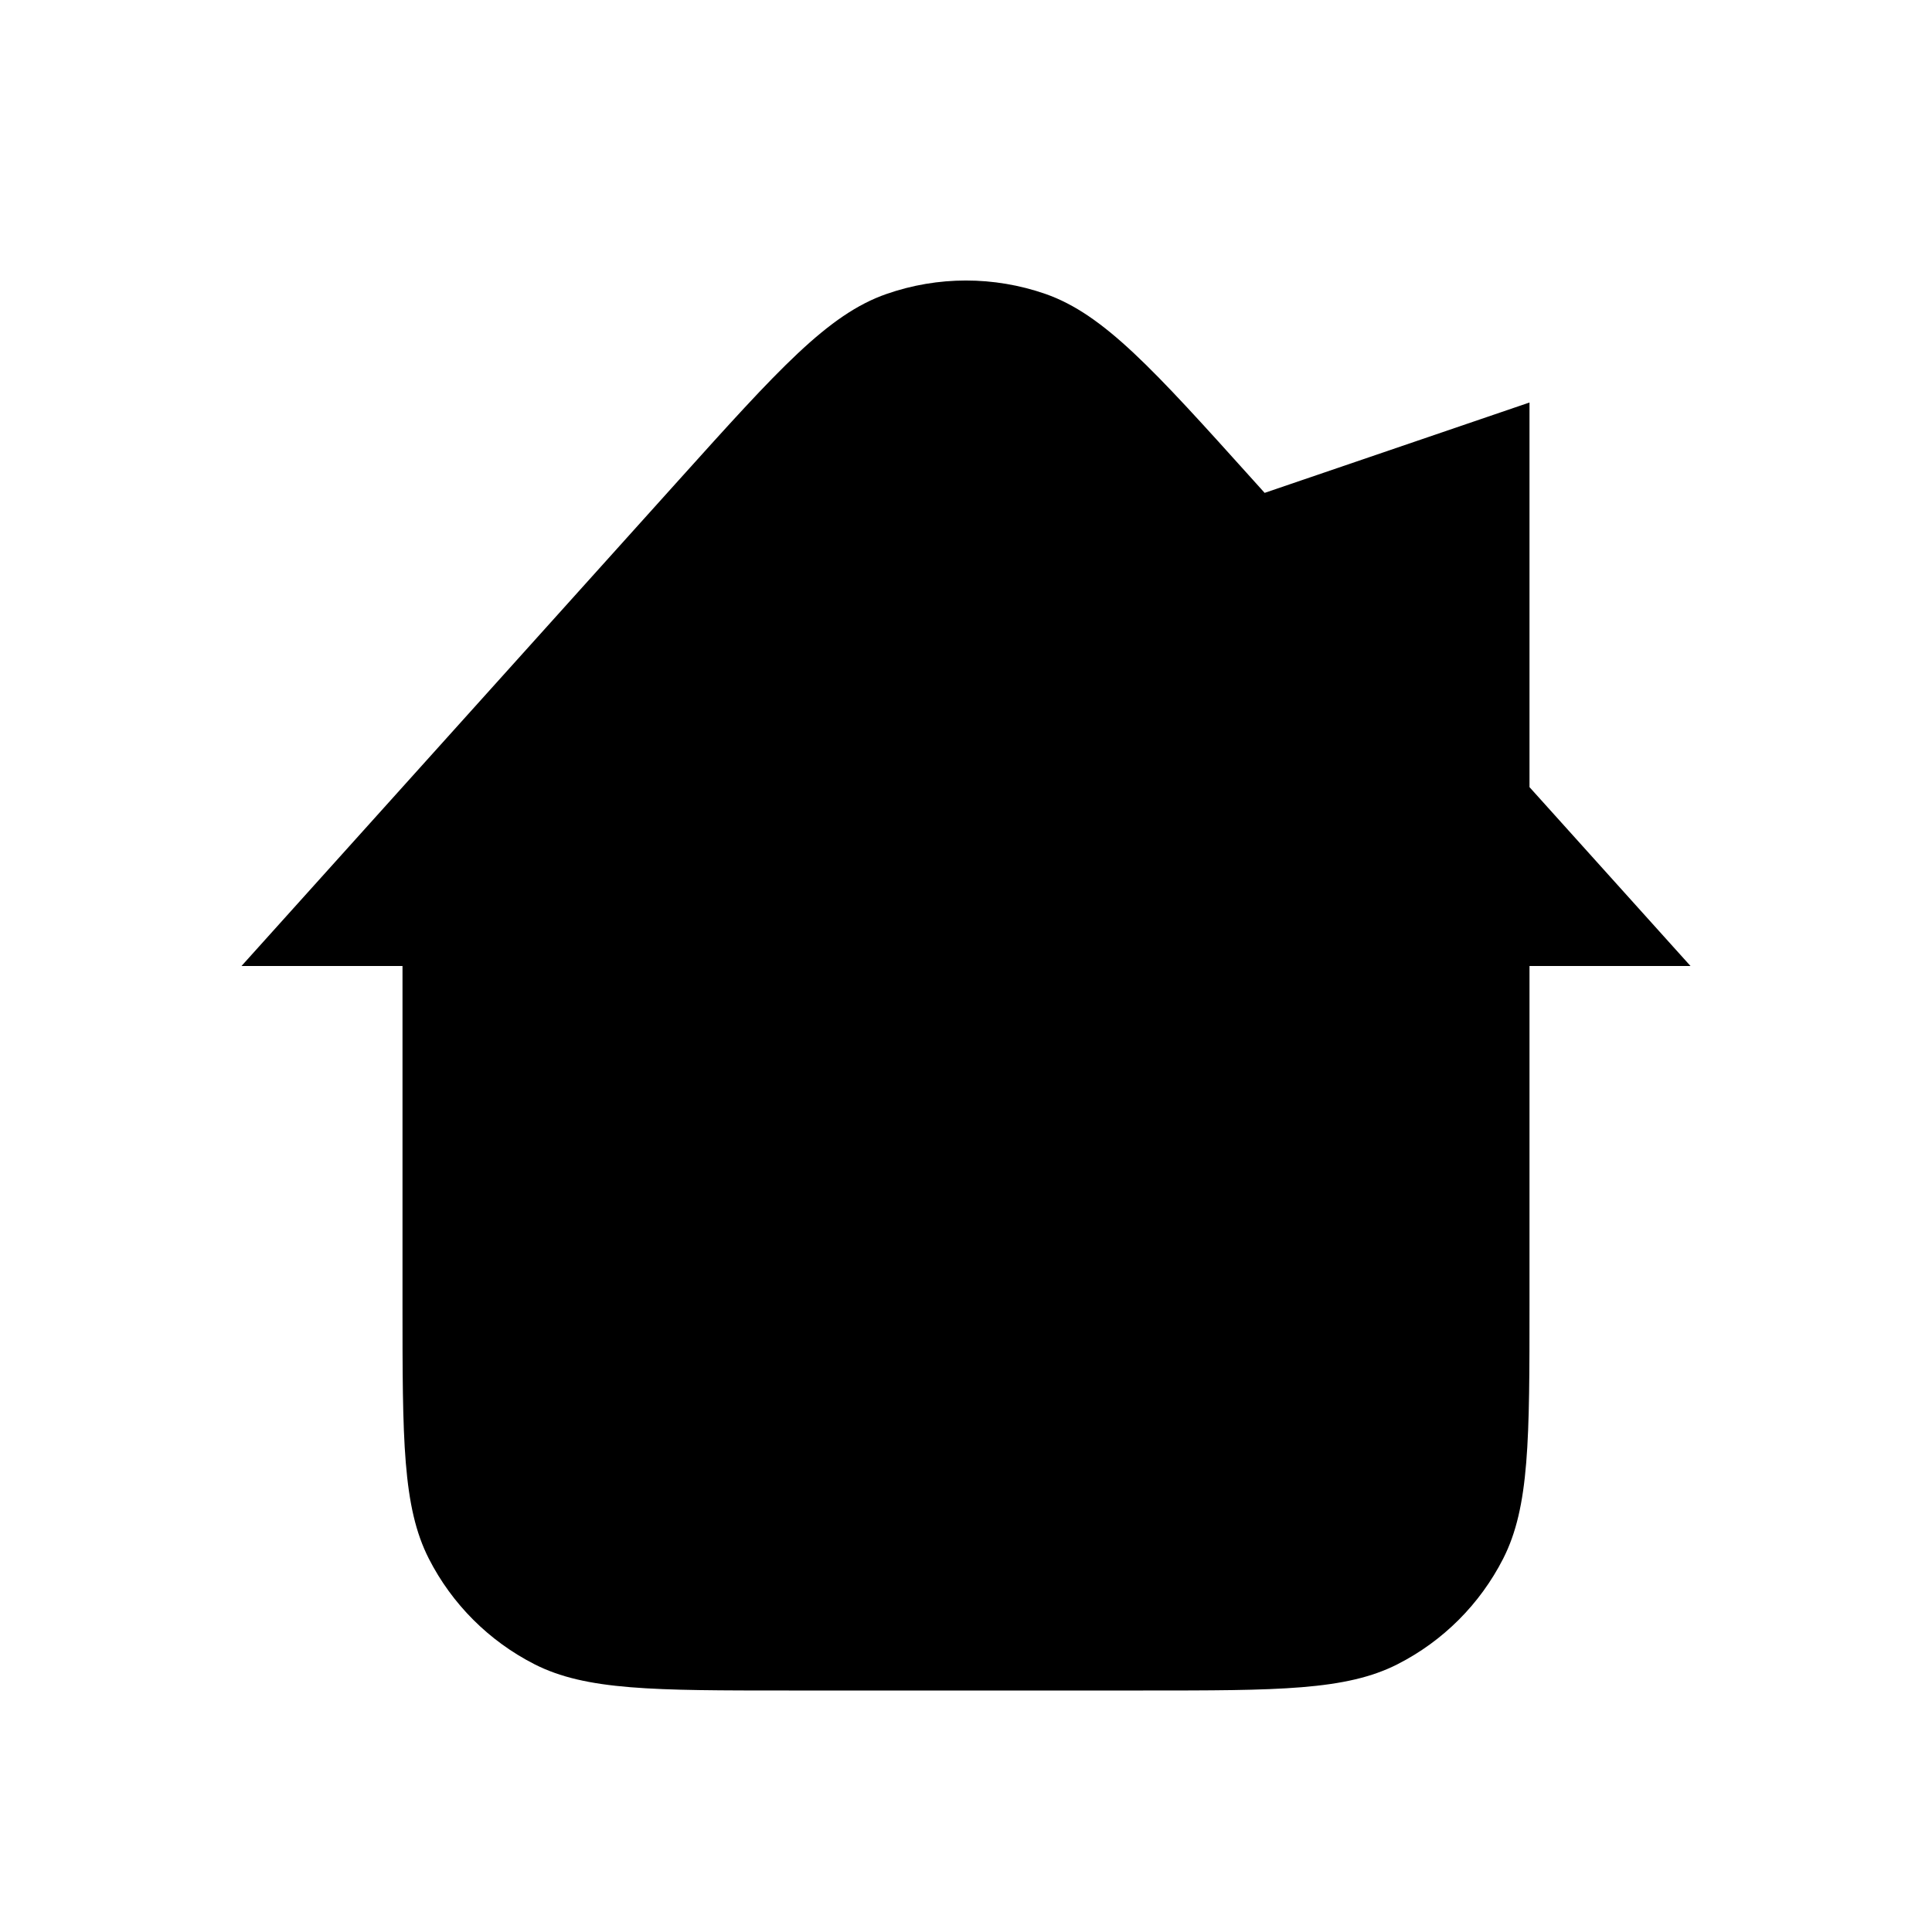
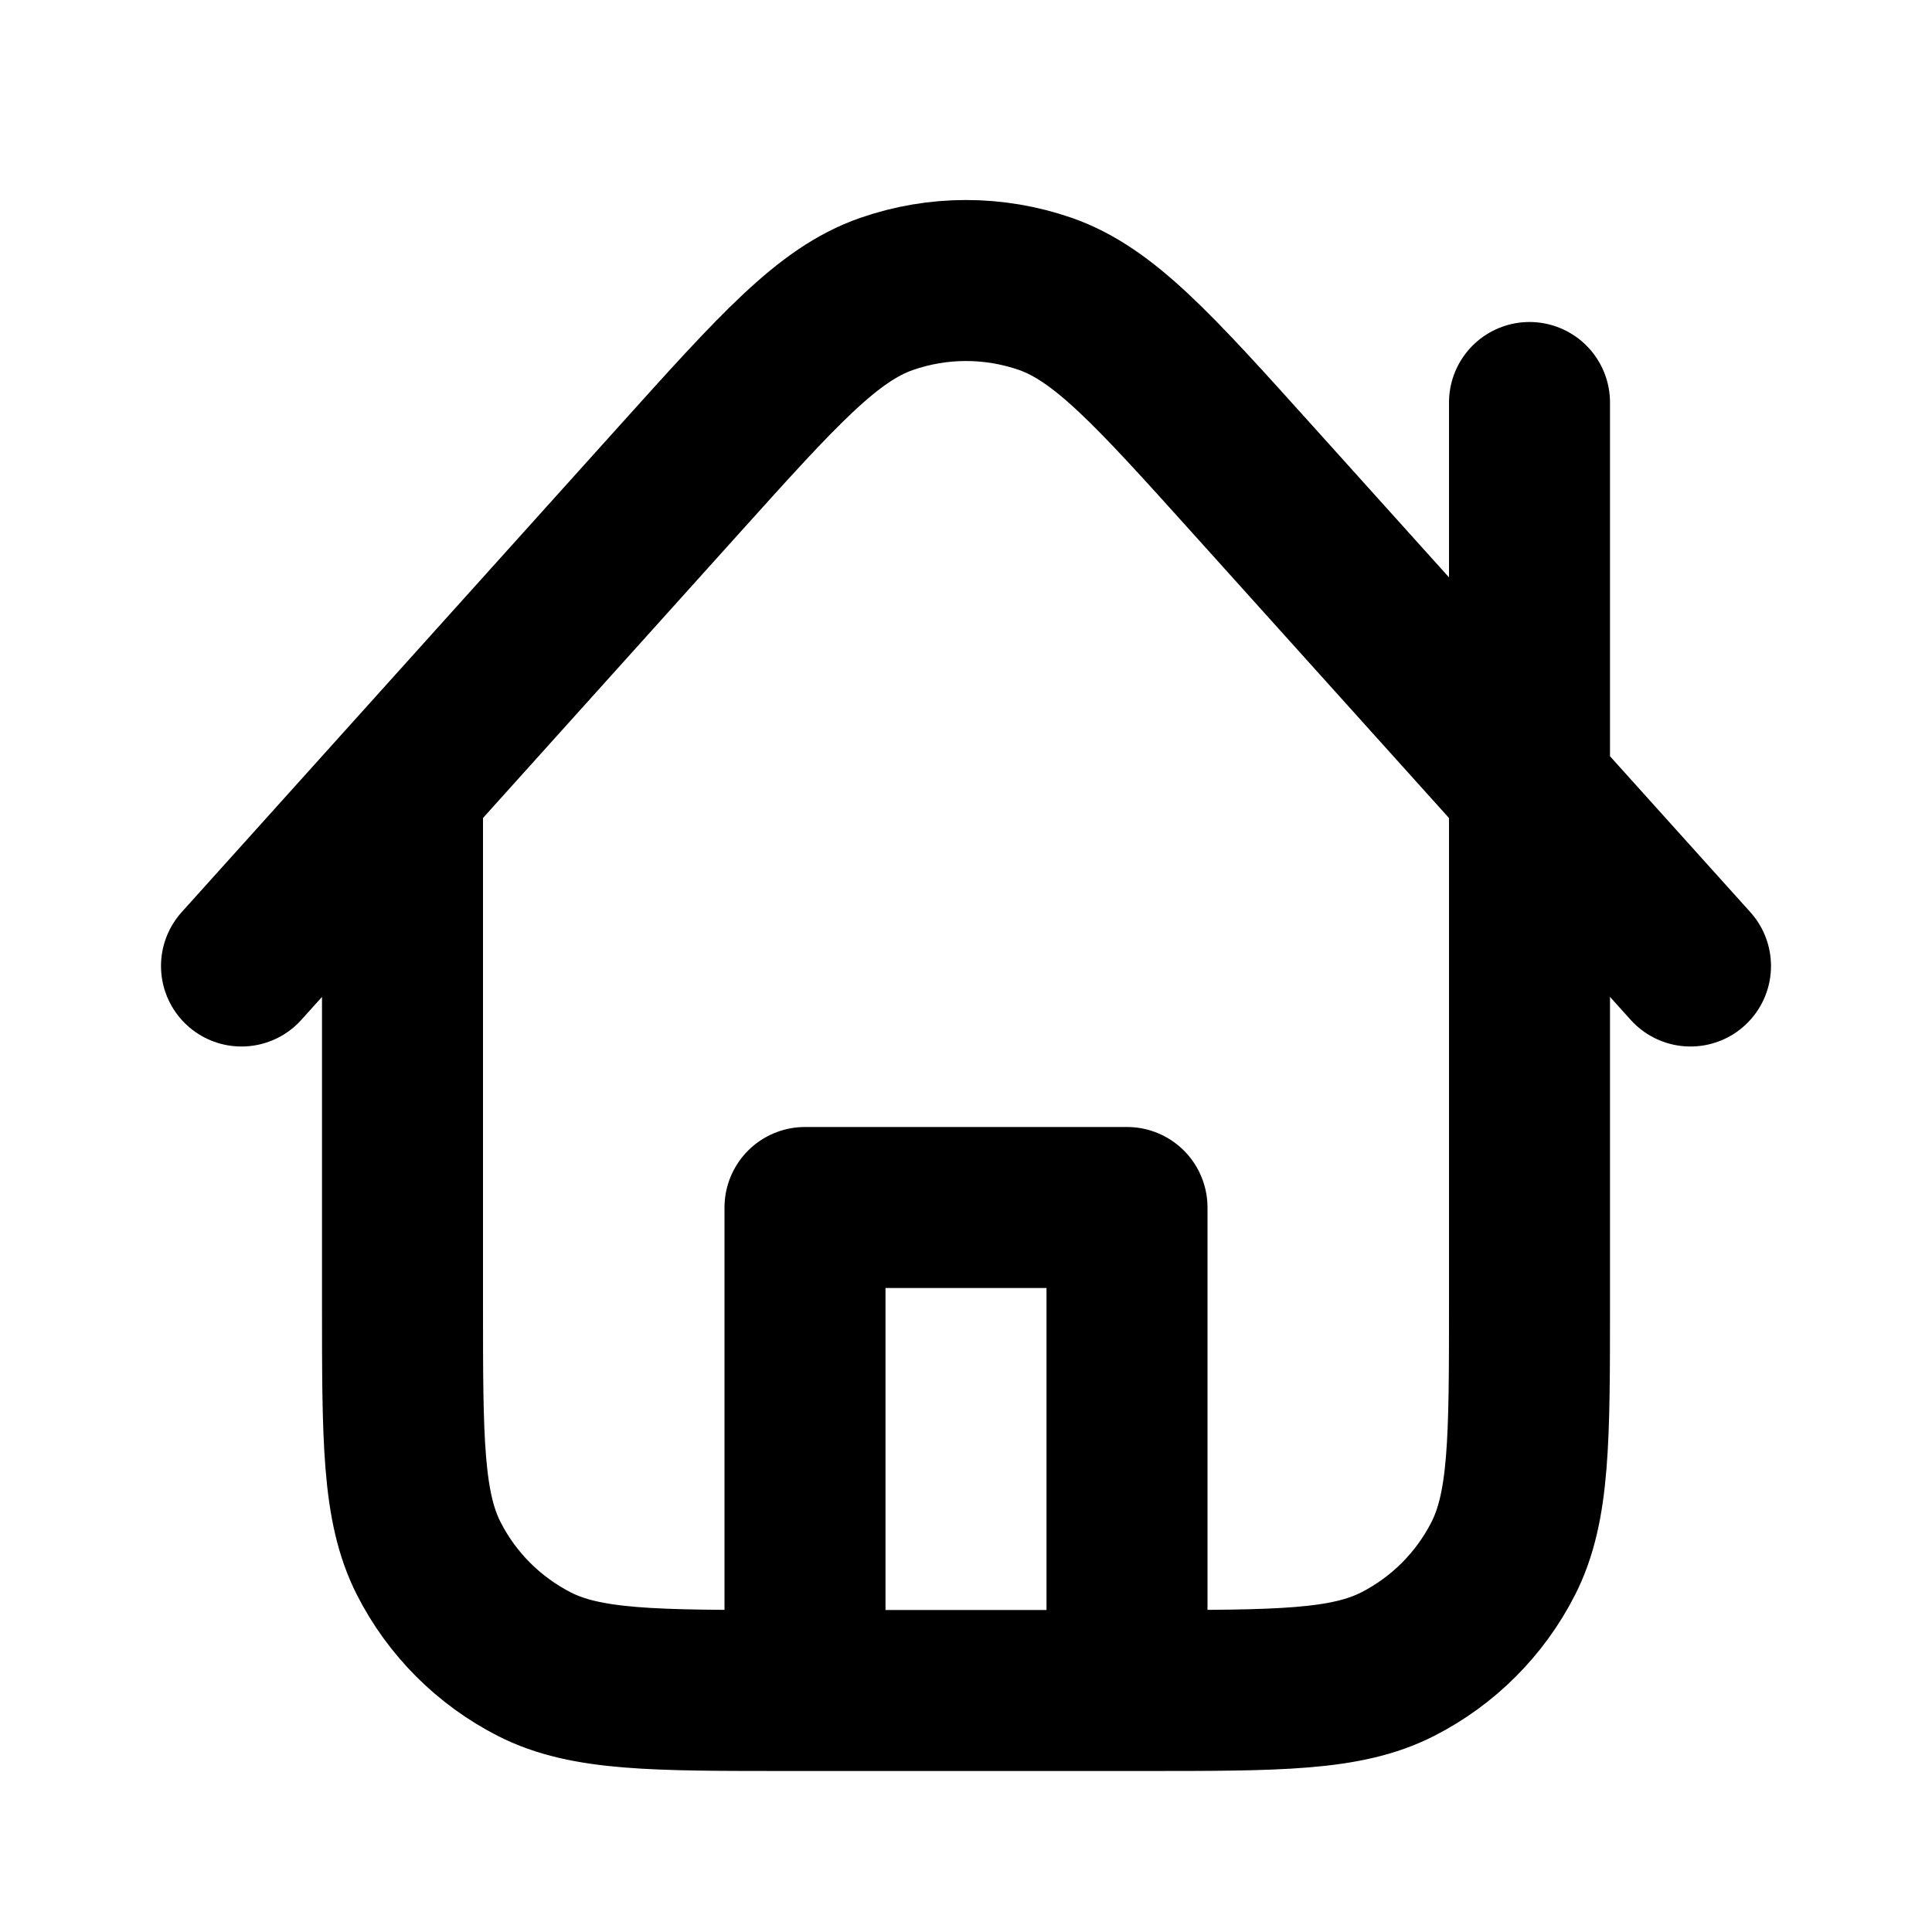
- <svg xmlns="http://www.w3.org/2000/svg" width="800px" height="800px" viewBox="0 0 24 24" class="fill-nord0 dark:fill-nord3">
-   <path d="M5 9.777V16.2C5 17.88 5 18.72 5.327 19.362C5.615 19.927 6.074 20.385 6.638 20.673C7.28 21 8.12 21 9.8 21H14.2C15.88 21 16.72 21 17.362 20.673C17.927 20.385 18.385 19.927 18.673 19.362C19 18.72 19 17.88 19 16.2V5M21 12L15.567 5.964C14.331 4.591 13.713 3.905 12.986 3.651C12.347 3.429 11.651 3.429 11.012 3.652C10.284 3.905 9.667 4.592 8.431 5.965L3 12M14 21V15H10V21" stroke-width="2" stroke-linecap="round" stroke-linejoin="round" />
+ <svg xmlns="http://www.w3.org/2000/svg" width="800px" height="800px" viewBox="0 0 24 24" fill="none">
+   <path d="M5 9.777V16.2C5 17.88 5 18.72 5.327 19.362C5.615 19.927 6.074 20.385 6.638 20.673C7.28 21 8.12 21 9.8 21H14.2C15.88 21 16.72 21 17.362 20.673C17.927 20.385 18.385 19.927 18.673 19.362C19 18.72 19 17.88 19 16.2V5M21 12L15.567 5.964C14.331 4.591 13.713 3.905 12.986 3.651C12.347 3.429 11.651 3.429 11.012 3.652C10.284 3.905 9.667 4.592 8.431 5.965L3 12M14 21V15H10V21" stroke="#000000" stroke-width="2" stroke-linecap="round" stroke-linejoin="round" />
</svg>
